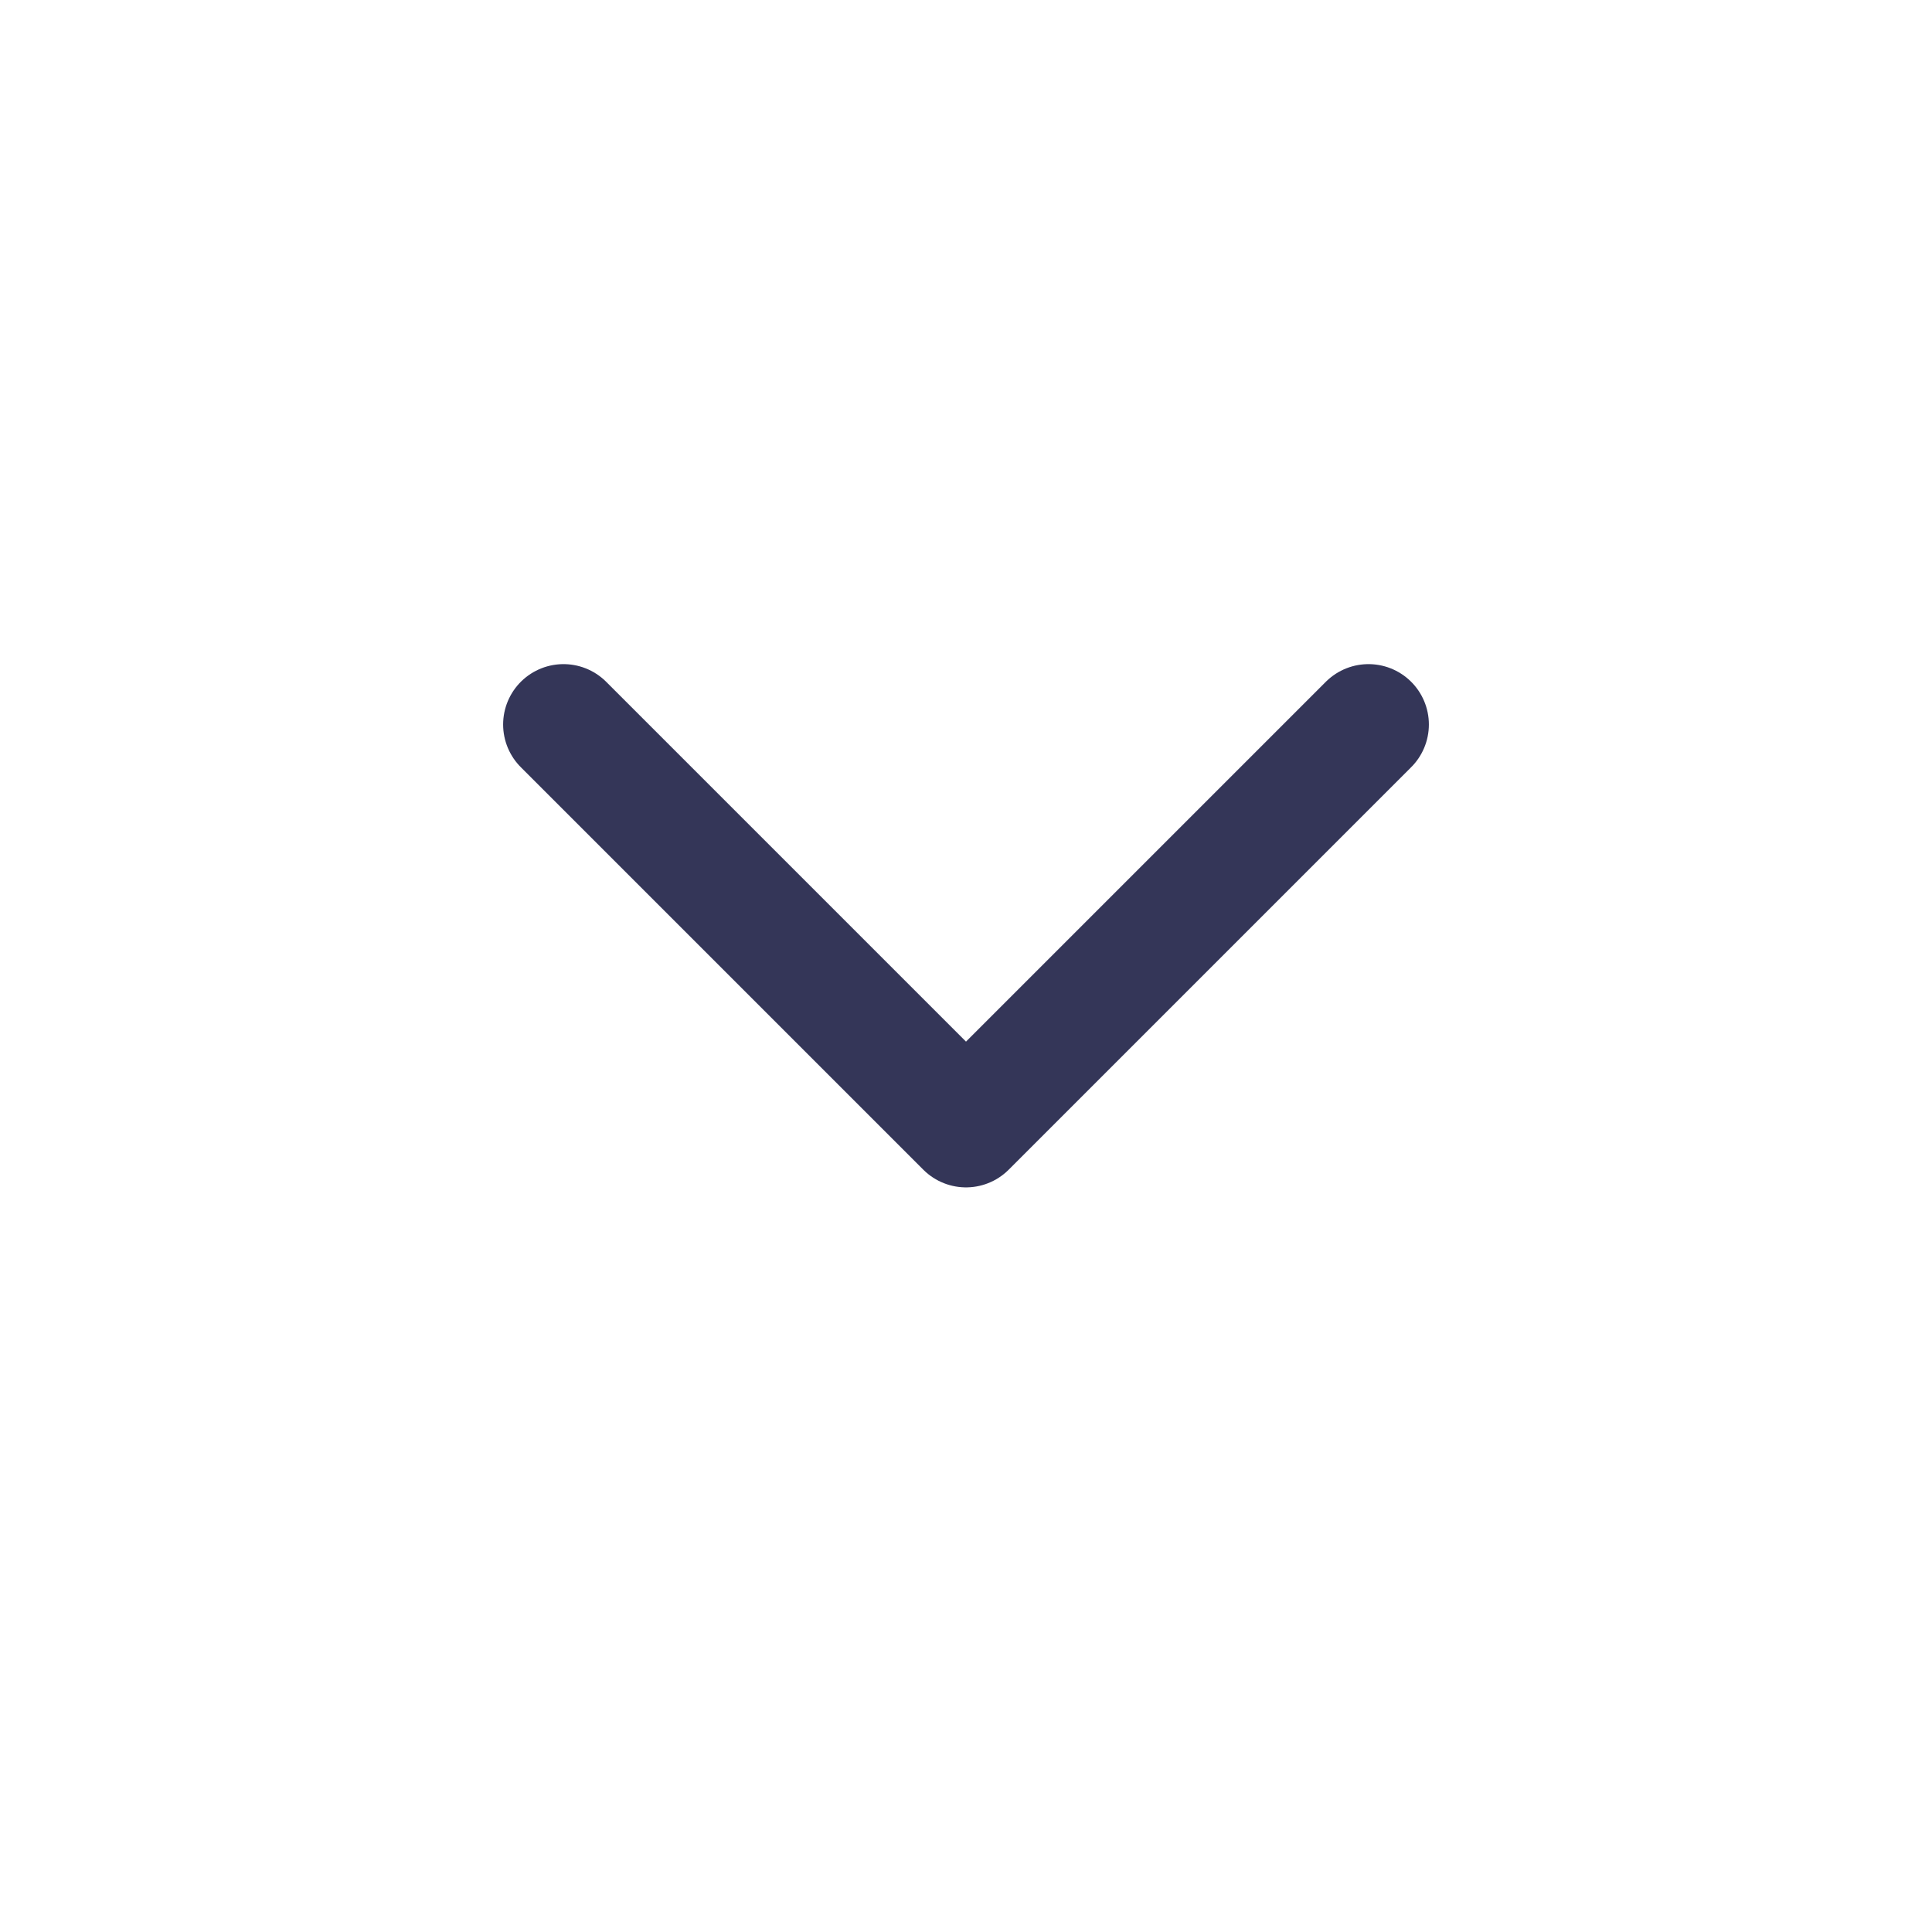
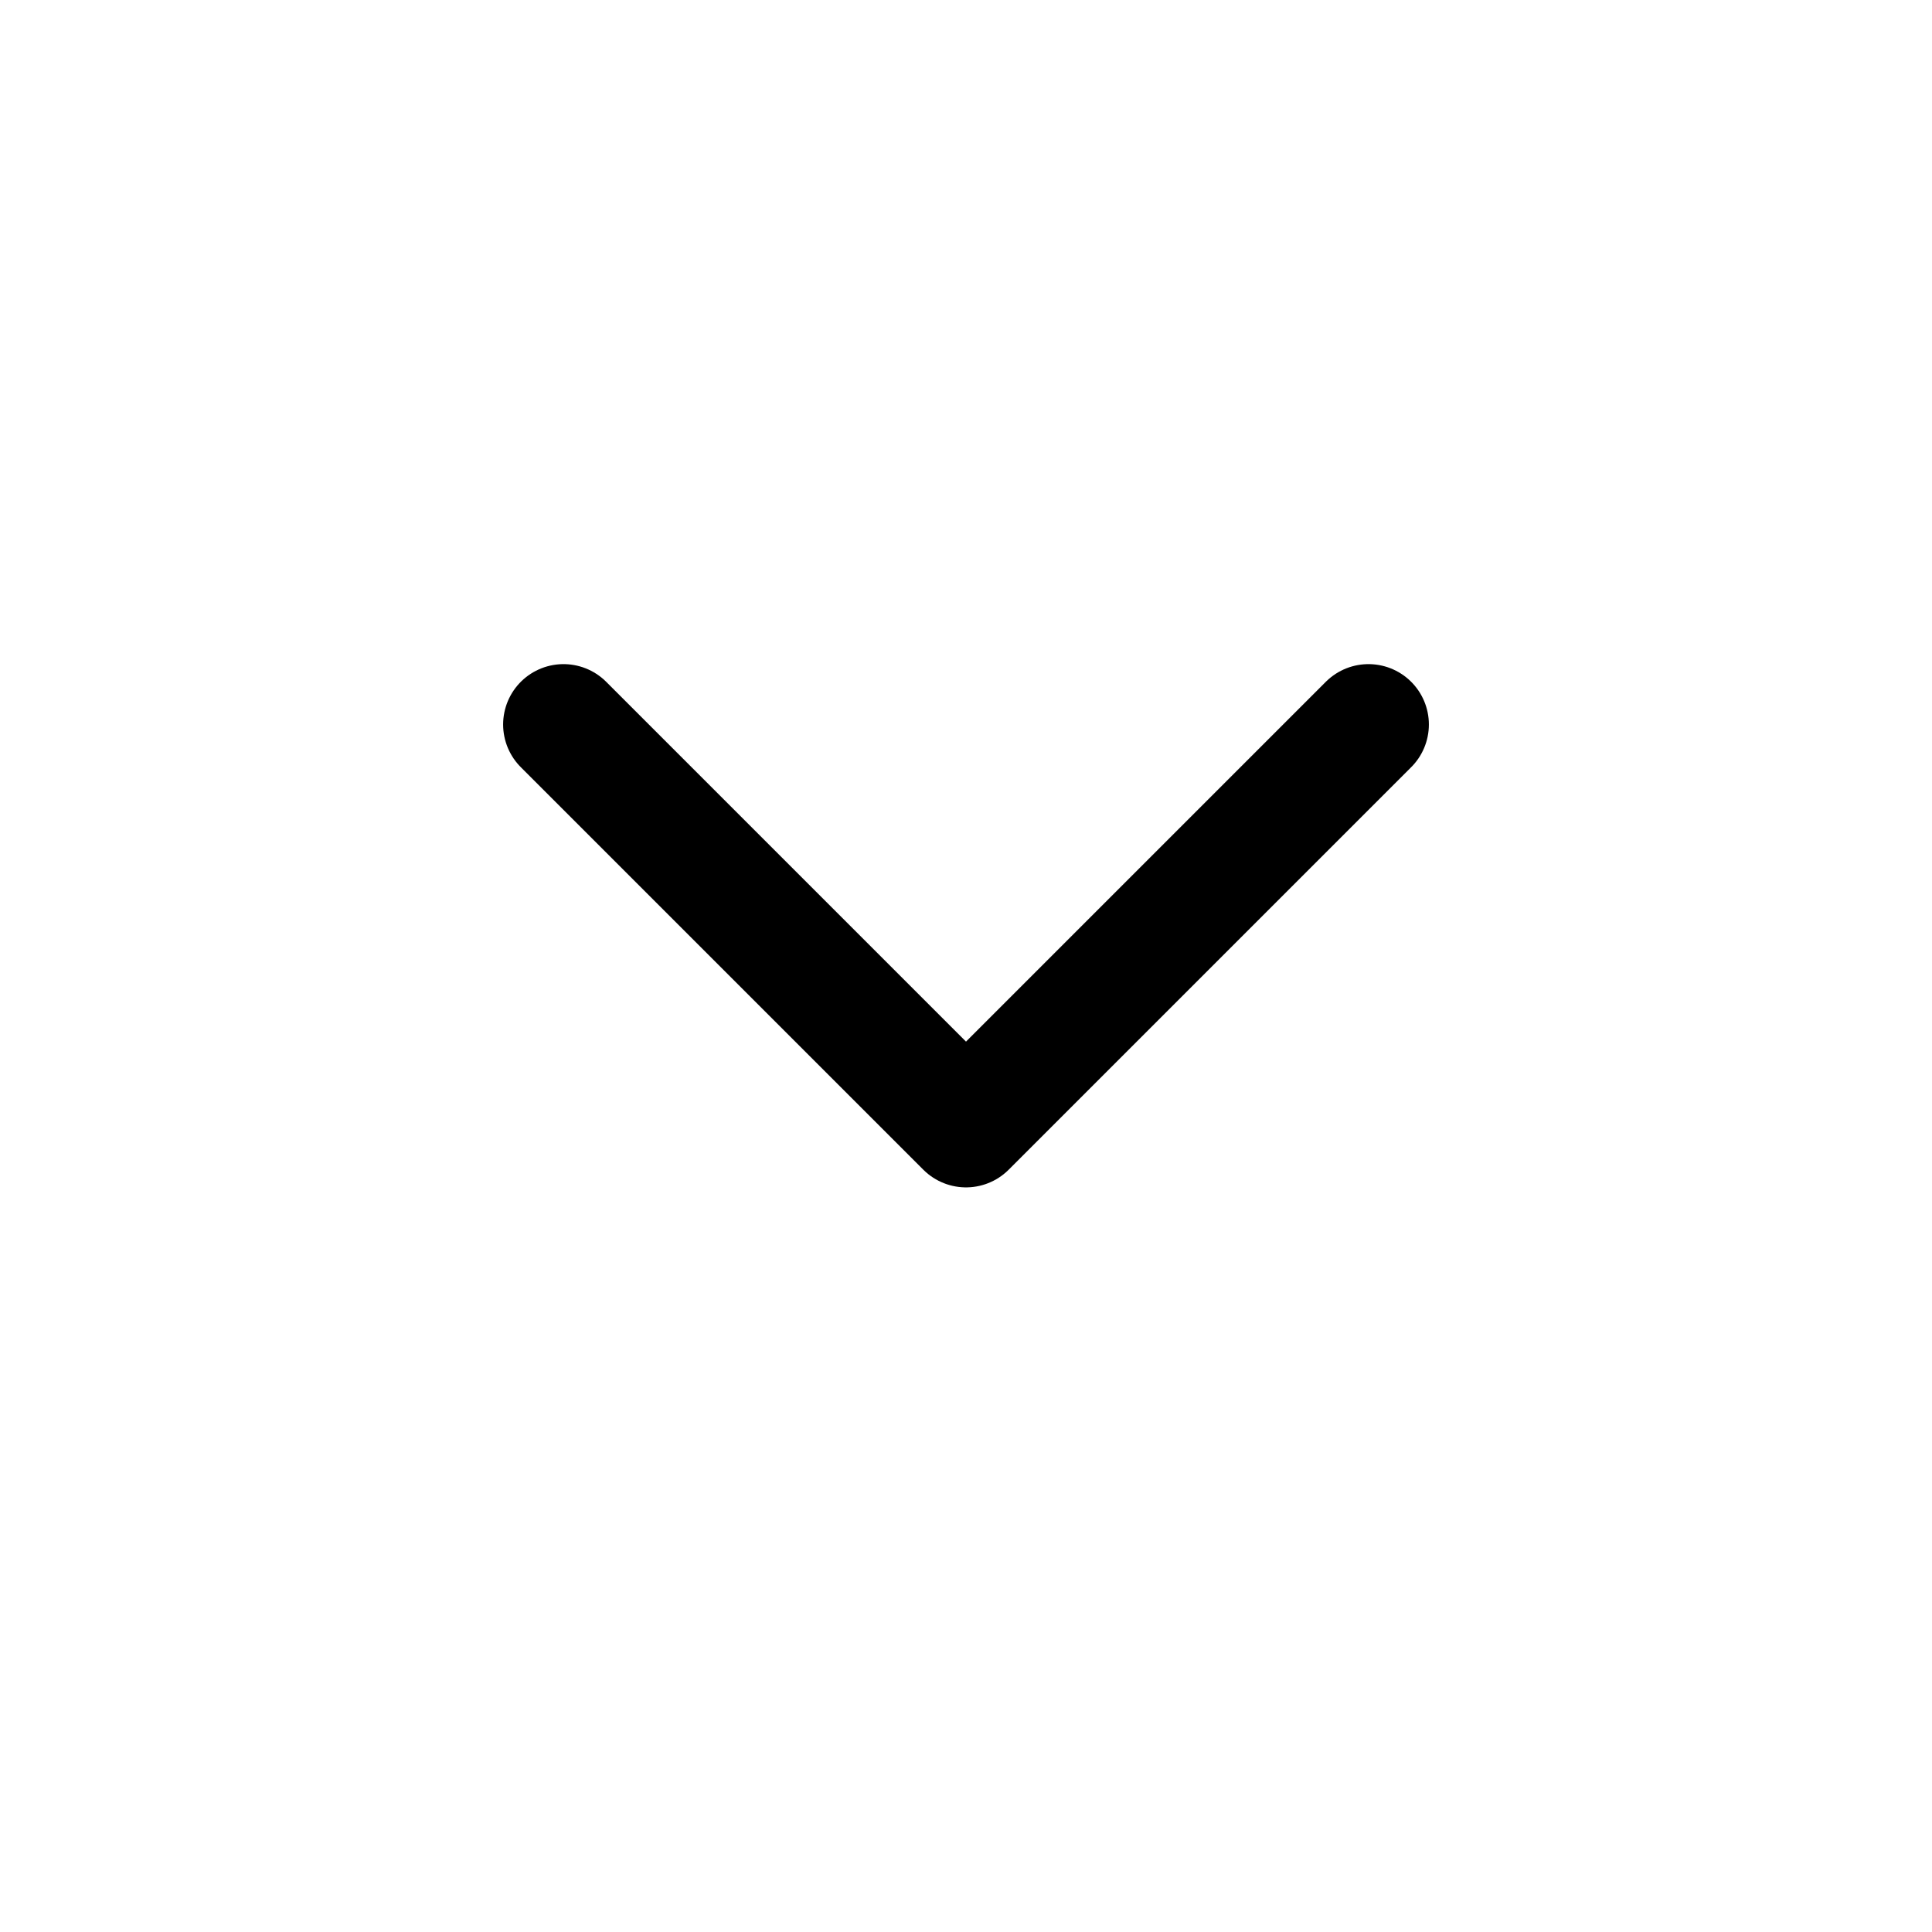
- <svg xmlns="http://www.w3.org/2000/svg" width="24" height="24" viewBox="0 0 24 24" fill="none">
-   <path d="M17 9L12 14L7 9" stroke="#343658" stroke-width="1.5" stroke-linecap="round" stroke-linejoin="round" />
+ <svg xmlns="http://www.w3.org/2000/svg" width="100%" height="100%" viewBox="0 0 24 24" fill="none">
+   <path d="M17 9L12 14L7 9" stroke="currentColor" stroke-width="1.5" stroke-linecap="round" stroke-linejoin="round" />
</svg>
